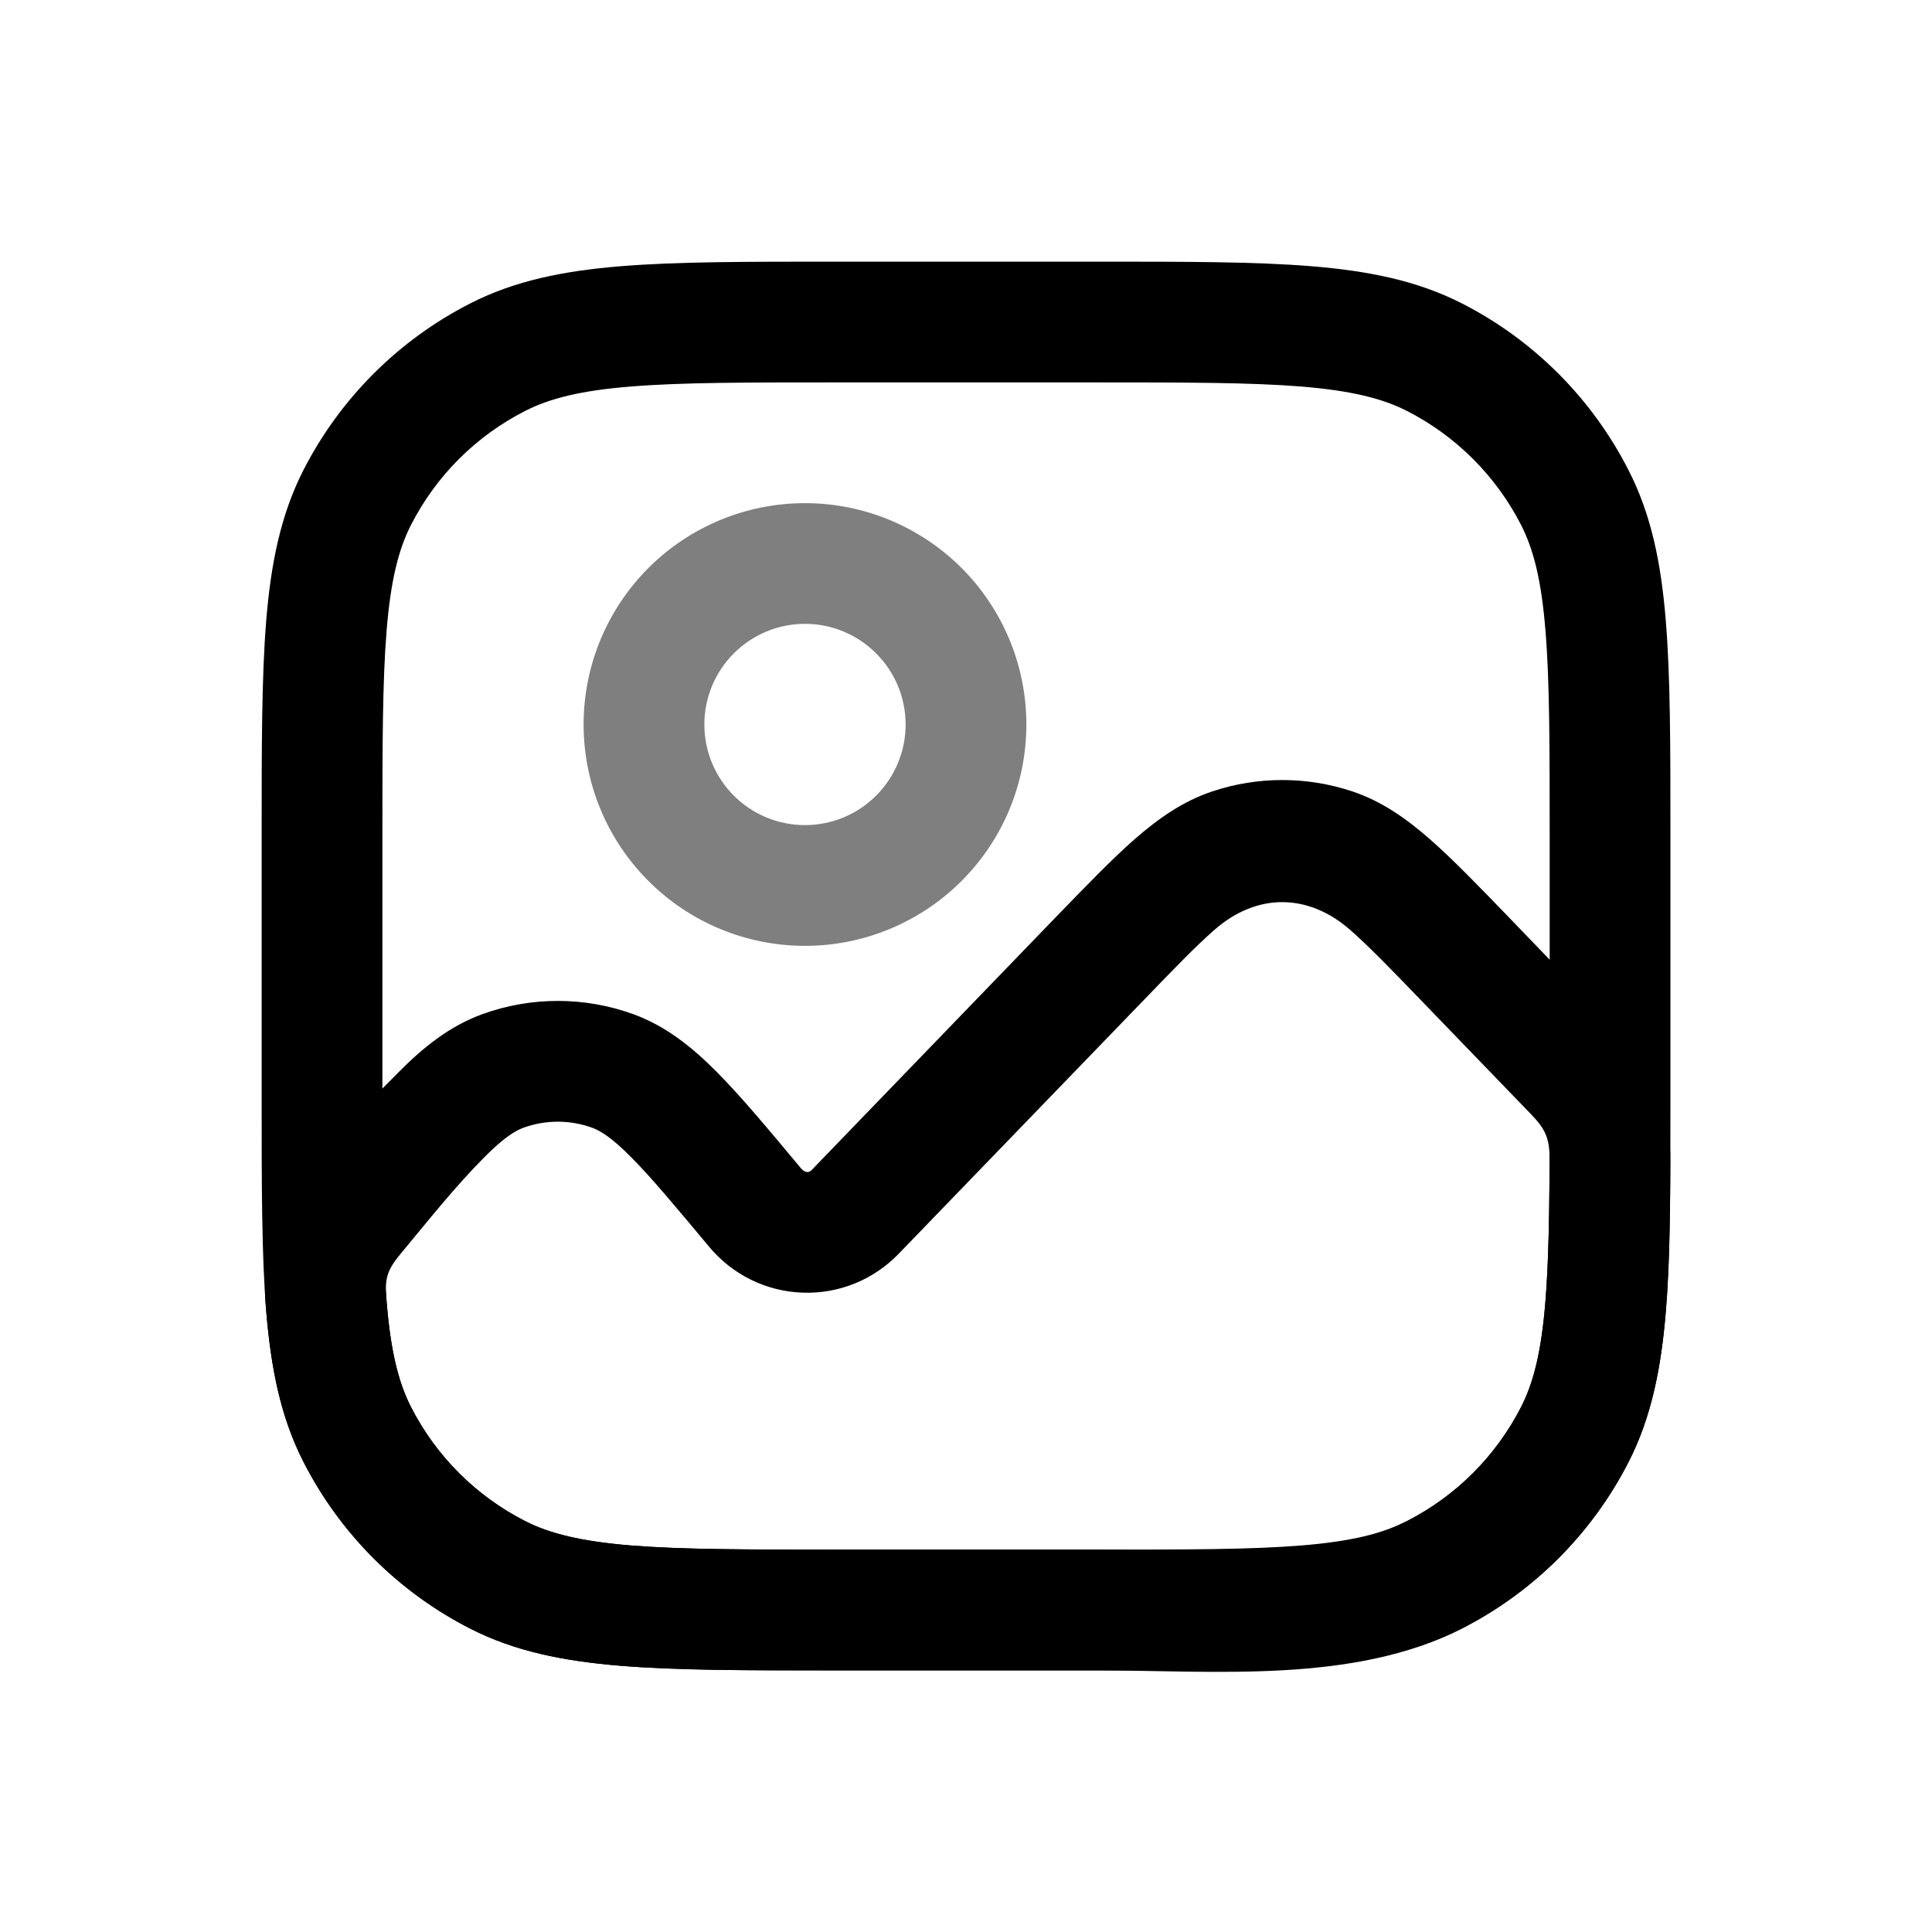
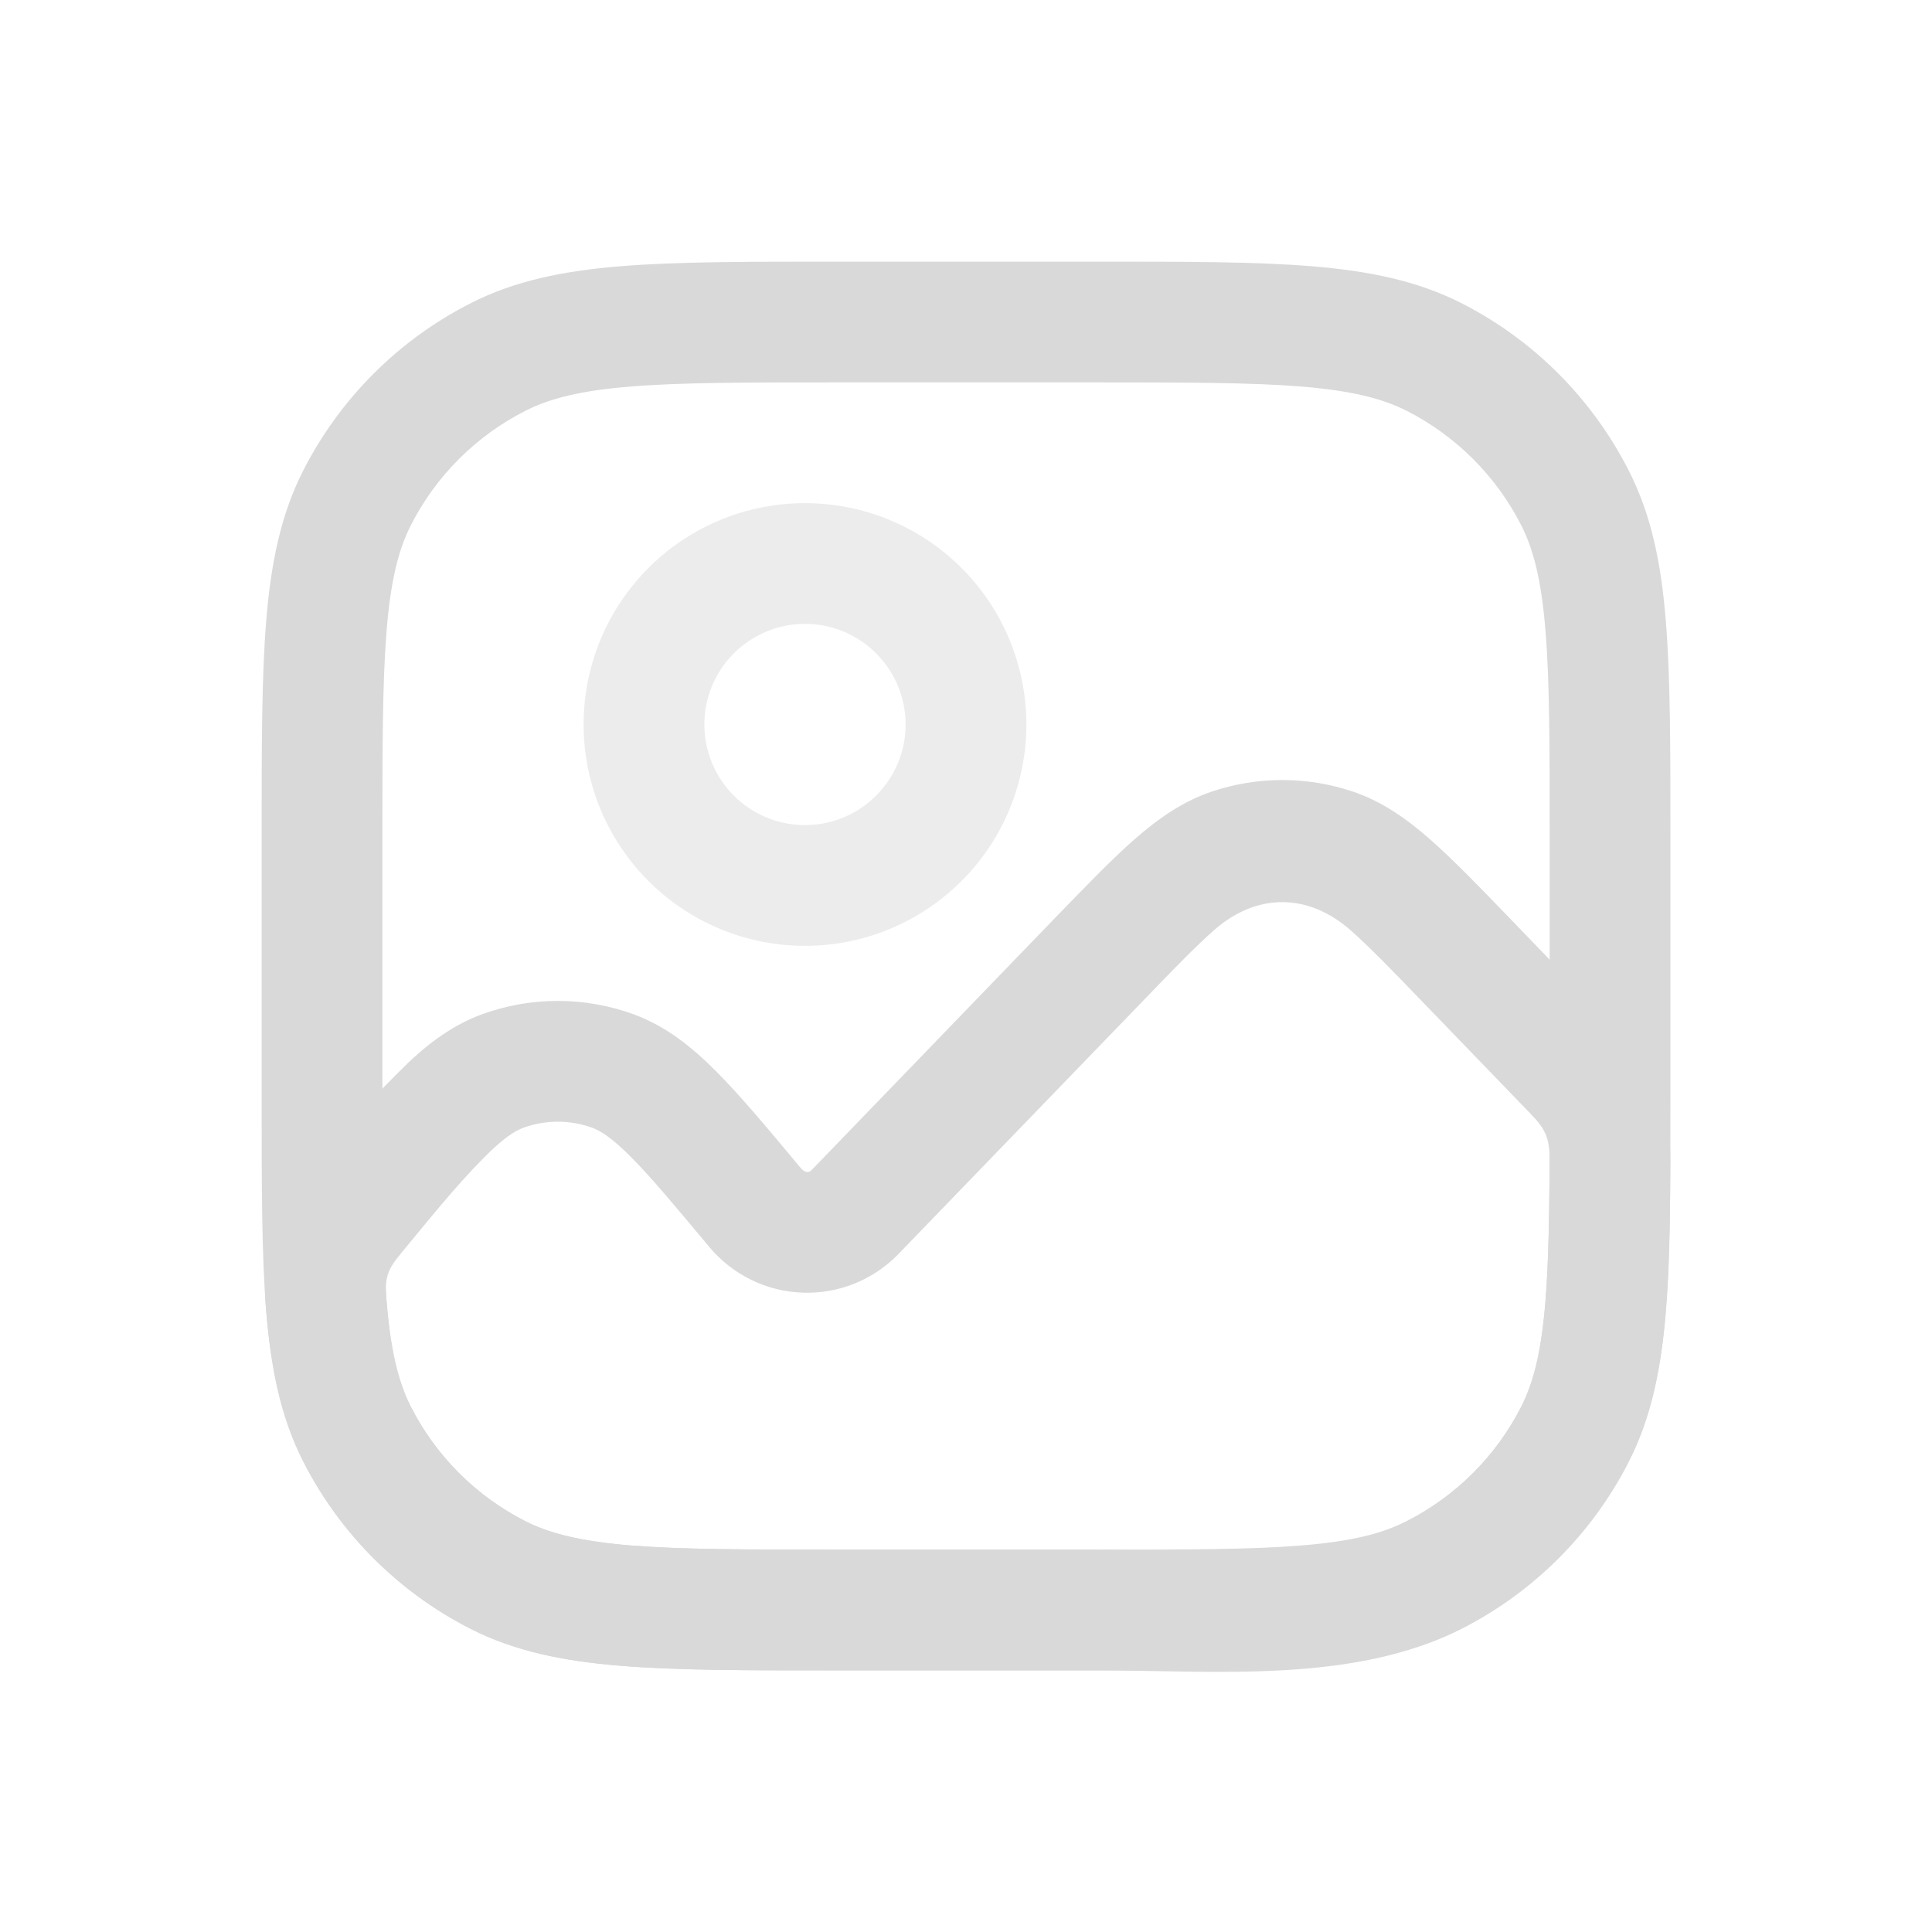
<svg xmlns="http://www.w3.org/2000/svg" width="28" height="28" viewBox="0 0 28 28" fill="none">
-   <path d="M17.571 11.469C18.228 11.25 18.939 11.25 19.597 11.469C20.026 11.612 20.381 11.863 20.725 12.164C21.054 12.453 21.428 12.839 21.874 13.301C22.408 13.856 22.942 14.41 23.477 14.963C24 15.502 24.21 16.071 24.208 16.832C24.201 18.767 24.16 20.095 23.605 21.183C23.073 22.226 22.225 23.073 21.183 23.604C19.613 24.404 17.607 24.209 15.906 24.209H12.095C10.821 24.209 9.811 24.209 8.998 24.142C8.165 24.074 7.461 23.932 6.819 23.605C5.776 23.074 4.928 22.226 4.397 21.183C4.052 20.508 3.918 19.773 3.848 18.878C3.746 17.525 4.894 16.429 5.777 15.539C6.135 15.177 6.513 14.874 6.982 14.701C7.693 14.441 8.474 14.441 9.186 14.701C9.655 14.874 10.033 15.177 10.391 15.539C10.739 15.889 11.128 16.356 11.6 16.922C11.64 16.972 11.705 17.018 11.764 16.956L15.293 13.301C15.741 12.839 16.113 12.453 16.442 12.164C16.787 11.863 17.142 11.612 17.571 11.469ZM17.597 13.479C17.329 13.714 17.006 14.048 16.528 14.544L13.023 18.172C12.843 18.358 12.626 18.505 12.386 18.602C12.146 18.699 11.888 18.744 11.629 18.734C11.37 18.725 11.116 18.661 10.884 18.547C10.652 18.433 10.446 18.271 10.28 18.072C9.777 17.47 9.435 17.06 9.148 16.772C8.868 16.489 8.705 16.39 8.585 16.345C8.261 16.227 7.906 16.227 7.583 16.345C7.463 16.39 7.3 16.489 7.019 16.772C6.588 17.206 6.206 17.69 5.815 18.16C5.627 18.386 5.576 18.505 5.597 18.791C5.655 19.556 5.769 20.021 5.955 20.389C6.319 21.102 6.899 21.682 7.612 22.046C7.968 22.226 8.417 22.338 9.14 22.398C9.875 22.457 10.813 22.459 12.134 22.459H15.867C17.258 22.459 19.093 22.706 20.389 22.046C21.102 21.682 21.682 21.102 22.046 20.389C22.375 19.741 22.45 18.869 22.458 16.826C22.459 16.506 22.41 16.375 22.18 16.139L20.64 14.544C20.162 14.048 19.84 13.716 19.57 13.479C18.969 12.951 18.224 12.928 17.597 13.479Z" fill="currentColor" />
-   <path d="M12.095 3.792H15.905C17.18 3.792 18.19 3.792 19.003 3.858C19.836 3.926 20.54 4.068 21.183 4.395C22.226 4.926 23.073 5.775 23.604 6.818C23.932 7.46 24.075 8.164 24.142 8.997C24.209 9.81 24.209 10.821 24.209 12.095V15.905C24.209 17.179 24.209 18.189 24.142 19.003C24.075 19.835 23.932 20.539 23.605 21.183C23.074 22.226 22.225 23.073 21.182 23.604C20.541 23.932 19.836 24.074 19.003 24.142C18.19 24.208 17.18 24.208 15.905 24.208H12.095C10.821 24.208 9.811 24.208 8.998 24.142C8.165 24.074 7.461 23.932 6.818 23.605C5.775 23.074 4.928 22.226 4.396 21.183C4.068 20.539 3.926 19.835 3.858 19.003C3.792 18.189 3.792 17.179 3.792 15.905V12.095C3.792 10.821 3.792 9.81 3.858 8.997C3.926 8.164 4.068 7.461 4.395 6.818C4.927 5.775 5.775 4.927 6.818 4.396C7.46 4.068 8.165 3.926 8.998 3.858C9.811 3.792 10.821 3.792 12.095 3.792ZM9.14 5.602C8.417 5.66 7.967 5.774 7.612 5.955C6.898 6.318 6.318 6.898 5.955 7.611C5.774 7.967 5.662 8.416 5.603 9.139C5.543 9.874 5.542 10.812 5.542 12.133V15.867C5.542 17.188 5.542 18.126 5.603 18.86C5.661 19.584 5.774 20.033 5.955 20.389C6.318 21.102 6.898 21.682 7.612 22.045C7.967 22.226 8.417 22.338 9.14 22.398C9.875 22.457 10.813 22.458 12.134 22.458H15.867C17.189 22.458 18.127 22.458 18.861 22.398C19.584 22.339 20.033 22.226 20.389 22.045C21.102 21.682 21.682 21.102 22.046 20.389C22.227 20.033 22.338 19.584 22.398 18.86C22.457 18.125 22.459 17.187 22.459 15.867V12.133C22.459 10.812 22.459 9.873 22.398 9.139C22.34 8.416 22.227 7.967 22.046 7.611C21.682 6.898 21.102 6.318 20.389 5.955C20.033 5.774 19.584 5.662 18.861 5.602C18.126 5.543 17.188 5.542 15.867 5.542H12.134C10.813 5.542 9.874 5.542 9.14 5.602Z" fill="currentColor" />
-   <path opacity="0.5" d="M11.666 9.041C11.28 9.041 10.909 9.195 10.635 9.469C10.362 9.742 10.208 10.113 10.208 10.5C10.208 10.887 10.362 11.258 10.635 11.531C10.909 11.805 11.28 11.958 11.666 11.958C12.053 11.958 12.424 11.805 12.697 11.531C12.971 11.258 13.125 10.887 13.125 10.5C13.125 10.113 12.971 9.742 12.697 9.469C12.424 9.195 12.053 9.041 11.666 9.041ZM8.458 10.5C8.458 9.649 8.796 8.833 9.398 8.231C9.999 7.63 10.815 7.292 11.666 7.292C12.517 7.292 13.333 7.63 13.935 8.231C14.537 8.833 14.875 9.649 14.875 10.5C14.875 11.351 14.537 12.167 13.935 12.768C13.333 13.37 12.517 13.708 11.666 13.708C10.815 13.708 9.999 13.37 9.398 12.768C8.796 12.167 8.458 11.351 8.458 10.5Z" fill="currentColor" />
+   <path d="M17.571 11.469C18.228 11.25 18.939 11.25 19.597 11.469C20.026 11.612 20.381 11.863 20.725 12.164C21.054 12.453 21.428 12.839 21.874 13.301C22.408 13.856 22.942 14.41 23.477 14.963C24 15.502 24.21 16.071 24.208 16.832C24.201 18.767 24.16 20.095 23.605 21.183C23.073 22.226 22.225 23.073 21.183 23.604C19.613 24.404 17.607 24.209 15.906 24.209H12.095C10.821 24.209 9.811 24.209 8.998 24.142C8.165 24.074 7.461 23.932 6.819 23.605C5.776 23.074 4.928 22.226 4.397 21.183C4.052 20.508 3.918 19.773 3.848 18.878C3.746 17.525 4.894 16.429 5.777 15.539C6.135 15.177 6.513 14.874 6.982 14.701C7.693 14.441 8.474 14.441 9.186 14.701C9.655 14.874 10.033 15.177 10.391 15.539C10.739 15.889 11.128 16.356 11.6 16.922C11.64 16.972 11.705 17.018 11.764 16.956L15.293 13.301C15.741 12.839 16.113 12.453 16.442 12.164C16.787 11.863 17.142 11.612 17.571 11.469ZM17.597 13.479C17.329 13.714 17.006 14.048 16.528 14.544L13.023 18.172C12.843 18.358 12.626 18.505 12.386 18.602C12.146 18.699 11.888 18.744 11.629 18.734C11.37 18.725 11.116 18.661 10.884 18.547C10.652 18.433 10.446 18.271 10.28 18.072C9.777 17.47 9.435 17.06 9.148 16.772C8.868 16.489 8.705 16.39 8.585 16.345C8.261 16.227 7.906 16.227 7.583 16.345C7.463 16.39 7.3 16.489 7.019 16.772C6.588 17.206 6.206 17.69 5.815 18.16C5.627 18.386 5.576 18.505 5.597 18.791C5.655 19.556 5.769 20.021 5.955 20.389C6.319 21.102 6.899 21.682 7.612 22.046C7.968 22.226 8.417 22.338 9.14 22.398C9.875 22.457 10.813 22.459 12.134 22.459H15.867C17.258 22.459 19.093 22.706 20.389 22.046C21.102 21.682 21.682 21.102 22.046 20.389C22.375 19.741 22.45 18.869 22.458 16.826C22.459 16.506 22.41 16.375 22.18 16.139L20.64 14.544C20.162 14.048 19.84 13.716 19.57 13.479C18.969 12.951 18.224 12.928 17.597 13.479Z" fill="#d9d9d9" />
+   <path d="M12.095 3.792H15.905C17.18 3.792 18.19 3.792 19.003 3.858C19.836 3.926 20.54 4.068 21.183 4.395C22.226 4.926 23.073 5.775 23.604 6.818C23.932 7.46 24.075 8.164 24.142 8.997C24.209 9.81 24.209 10.821 24.209 12.095V15.905C24.209 17.179 24.209 18.189 24.142 19.003C24.075 19.835 23.932 20.539 23.605 21.183C23.074 22.226 22.225 23.073 21.182 23.604C20.541 23.932 19.836 24.074 19.003 24.142C18.19 24.208 17.18 24.208 15.905 24.208H12.095C10.821 24.208 9.811 24.208 8.998 24.142C8.165 24.074 7.461 23.932 6.818 23.605C5.775 23.074 4.928 22.226 4.396 21.183C4.068 20.539 3.926 19.835 3.858 19.003C3.792 18.189 3.792 17.179 3.792 15.905V12.095C3.792 10.821 3.792 9.81 3.858 8.997C3.926 8.164 4.068 7.461 4.395 6.818C4.927 5.775 5.775 4.927 6.818 4.396C7.46 4.068 8.165 3.926 8.998 3.858C9.811 3.792 10.821 3.792 12.095 3.792ZM9.14 5.602C8.417 5.66 7.967 5.774 7.612 5.955C6.898 6.318 6.318 6.898 5.955 7.611C5.774 7.967 5.662 8.416 5.603 9.139C5.543 9.874 5.542 10.812 5.542 12.133V15.867C5.542 17.188 5.542 18.126 5.603 18.86C5.661 19.584 5.774 20.033 5.955 20.389C6.318 21.102 6.898 21.682 7.612 22.045C7.967 22.226 8.417 22.338 9.14 22.398C9.875 22.457 10.813 22.458 12.134 22.458H15.867C17.189 22.458 18.127 22.458 18.861 22.398C19.584 22.339 20.033 22.226 20.389 22.045C21.102 21.682 21.682 21.102 22.046 20.389C22.227 20.033 22.338 19.584 22.398 18.86C22.457 18.125 22.459 17.187 22.459 15.867V12.133C22.459 10.812 22.459 9.873 22.398 9.139C22.34 8.416 22.227 7.967 22.046 7.611C21.682 6.898 21.102 6.318 20.389 5.955C20.033 5.774 19.584 5.662 18.861 5.602C18.126 5.543 17.188 5.542 15.867 5.542H12.134C10.813 5.542 9.874 5.542 9.14 5.602Z" fill="#d9d9d9" />
+   <path opacity="0.5" d="M11.666 9.041C11.28 9.041 10.909 9.195 10.635 9.469C10.362 9.742 10.208 10.113 10.208 10.5C10.208 10.887 10.362 11.258 10.635 11.531C10.909 11.805 11.28 11.958 11.666 11.958C12.053 11.958 12.424 11.805 12.697 11.531C12.971 11.258 13.125 10.887 13.125 10.5C13.125 10.113 12.971 9.742 12.697 9.469C12.424 9.195 12.053 9.041 11.666 9.041ZM8.458 10.5C8.458 9.649 8.796 8.833 9.398 8.231C9.999 7.63 10.815 7.292 11.666 7.292C12.517 7.292 13.333 7.63 13.935 8.231C14.537 8.833 14.875 9.649 14.875 10.5C14.875 11.351 14.537 12.167 13.935 12.768C13.333 13.37 12.517 13.708 11.666 13.708C10.815 13.708 9.999 13.37 9.398 12.768C8.796 12.167 8.458 11.351 8.458 10.5Z" fill="#d9d9d9" />
</svg>
